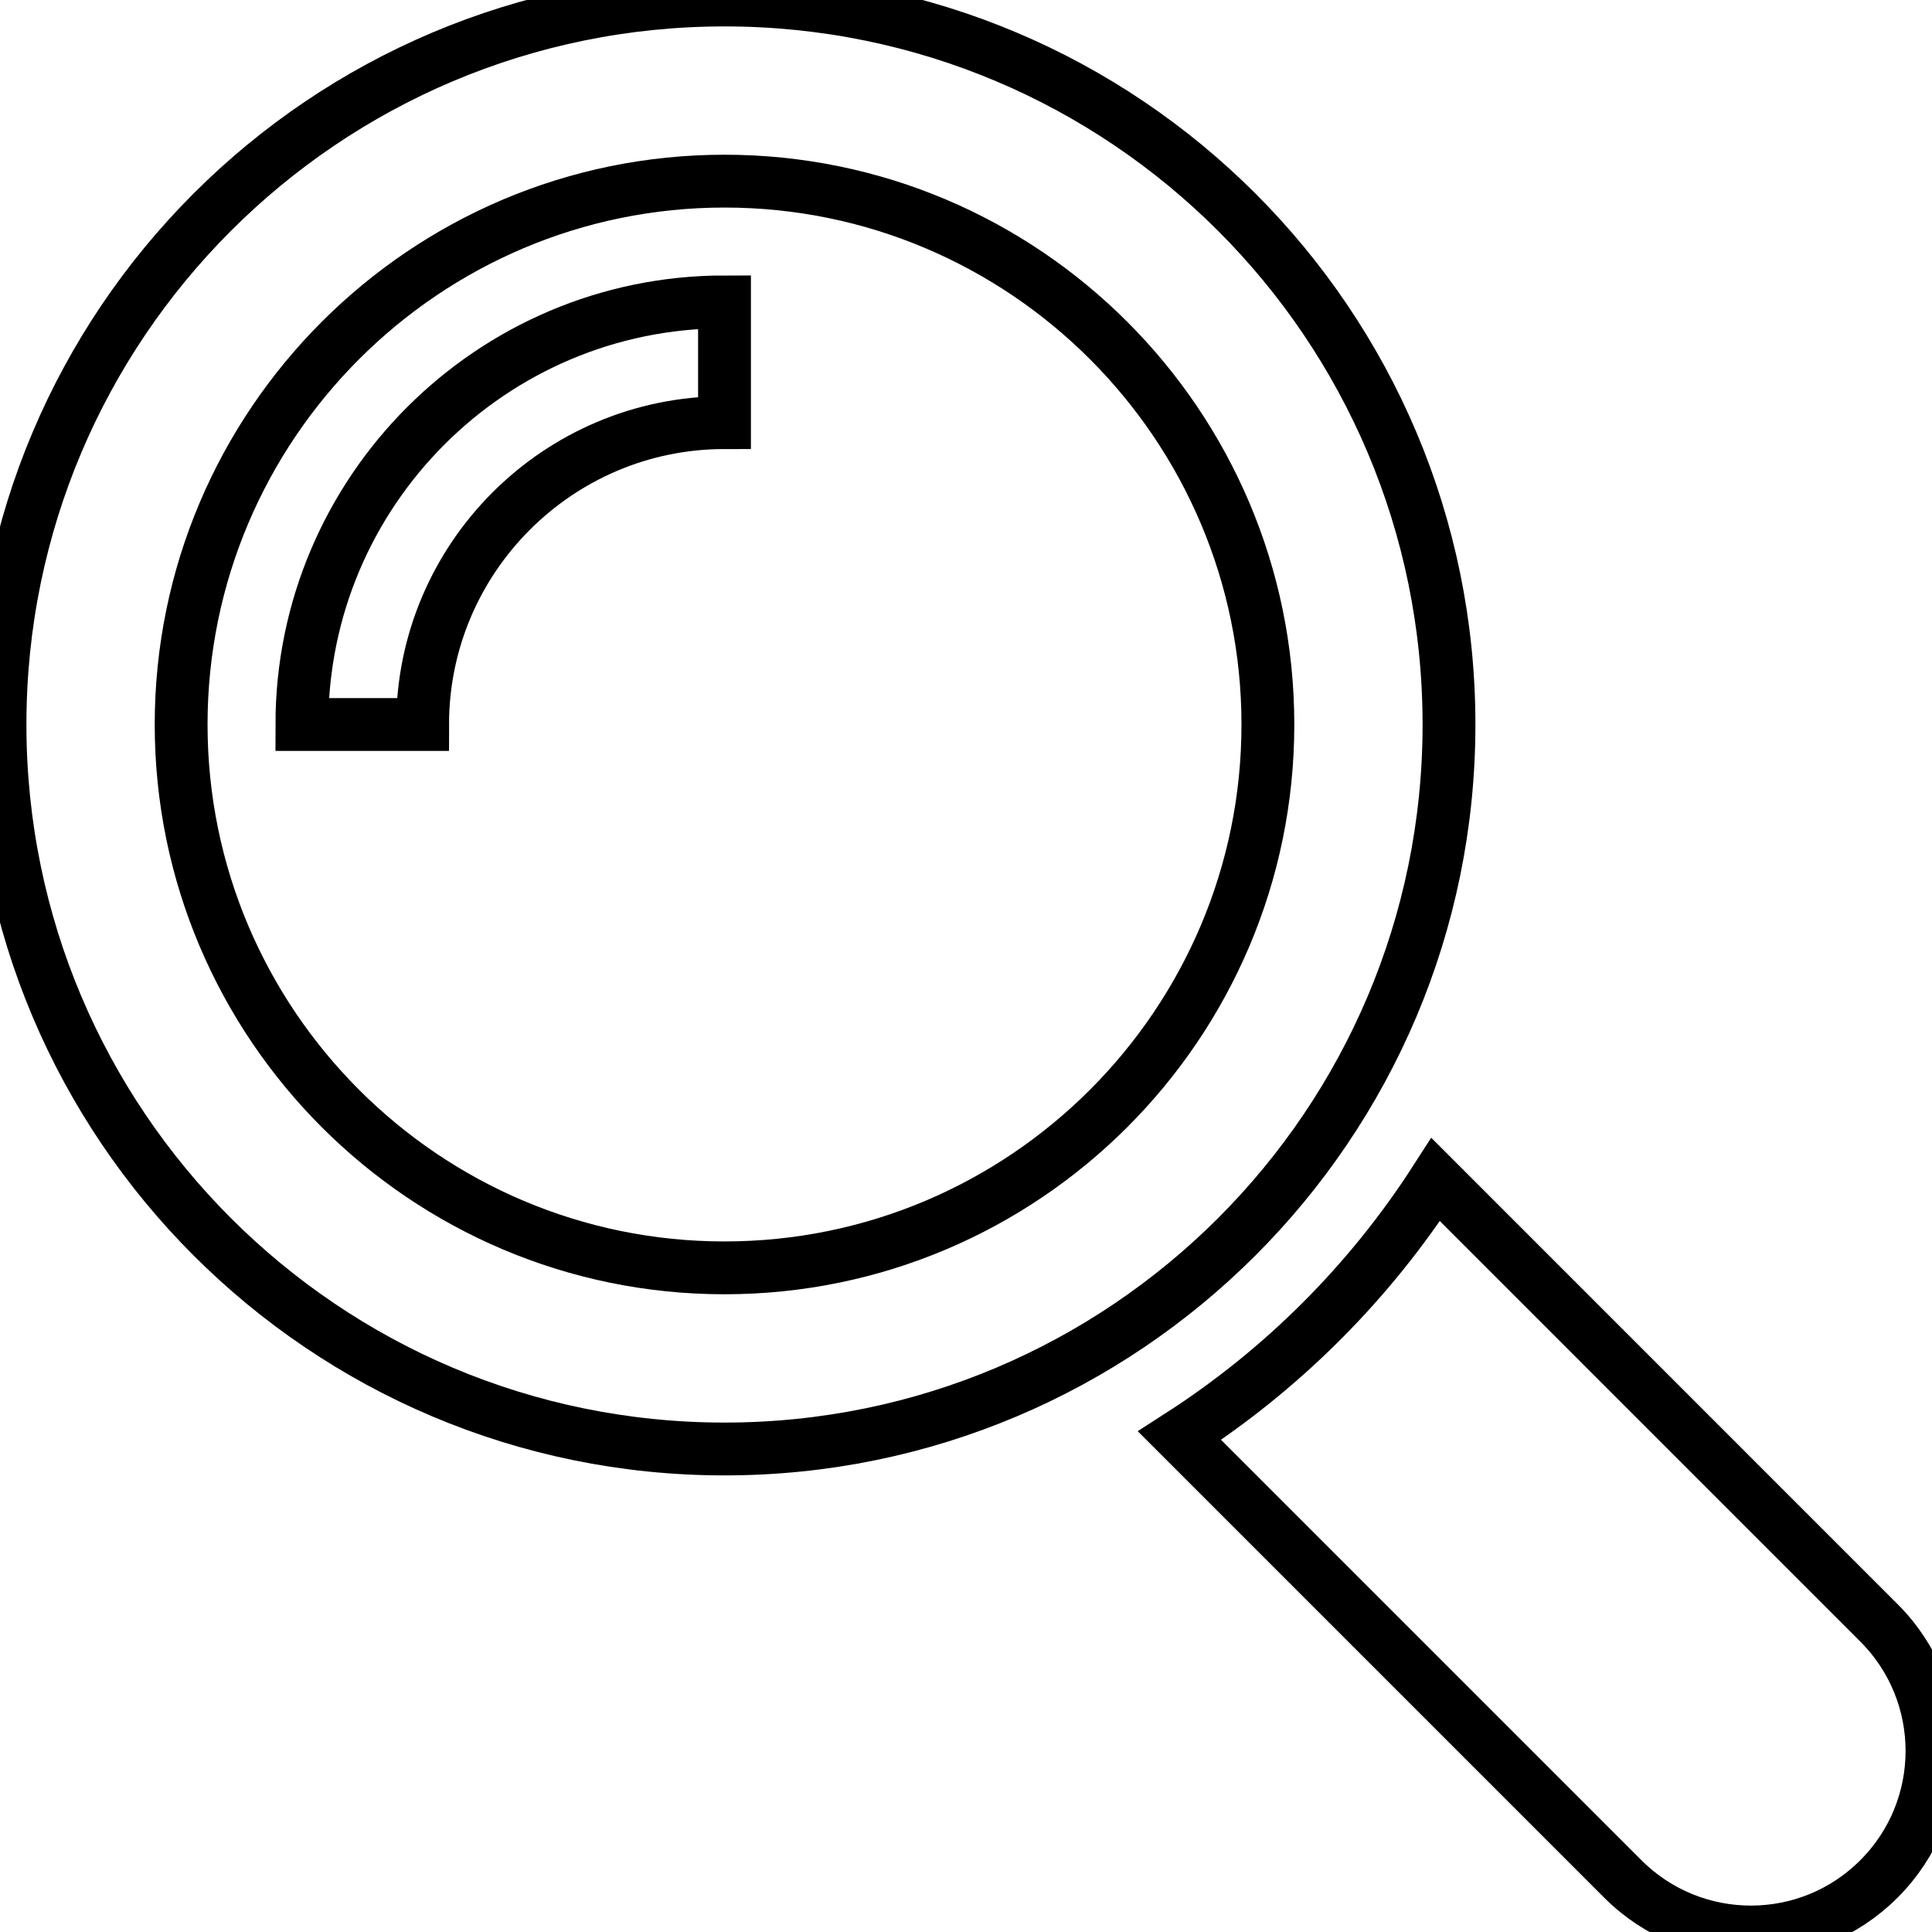
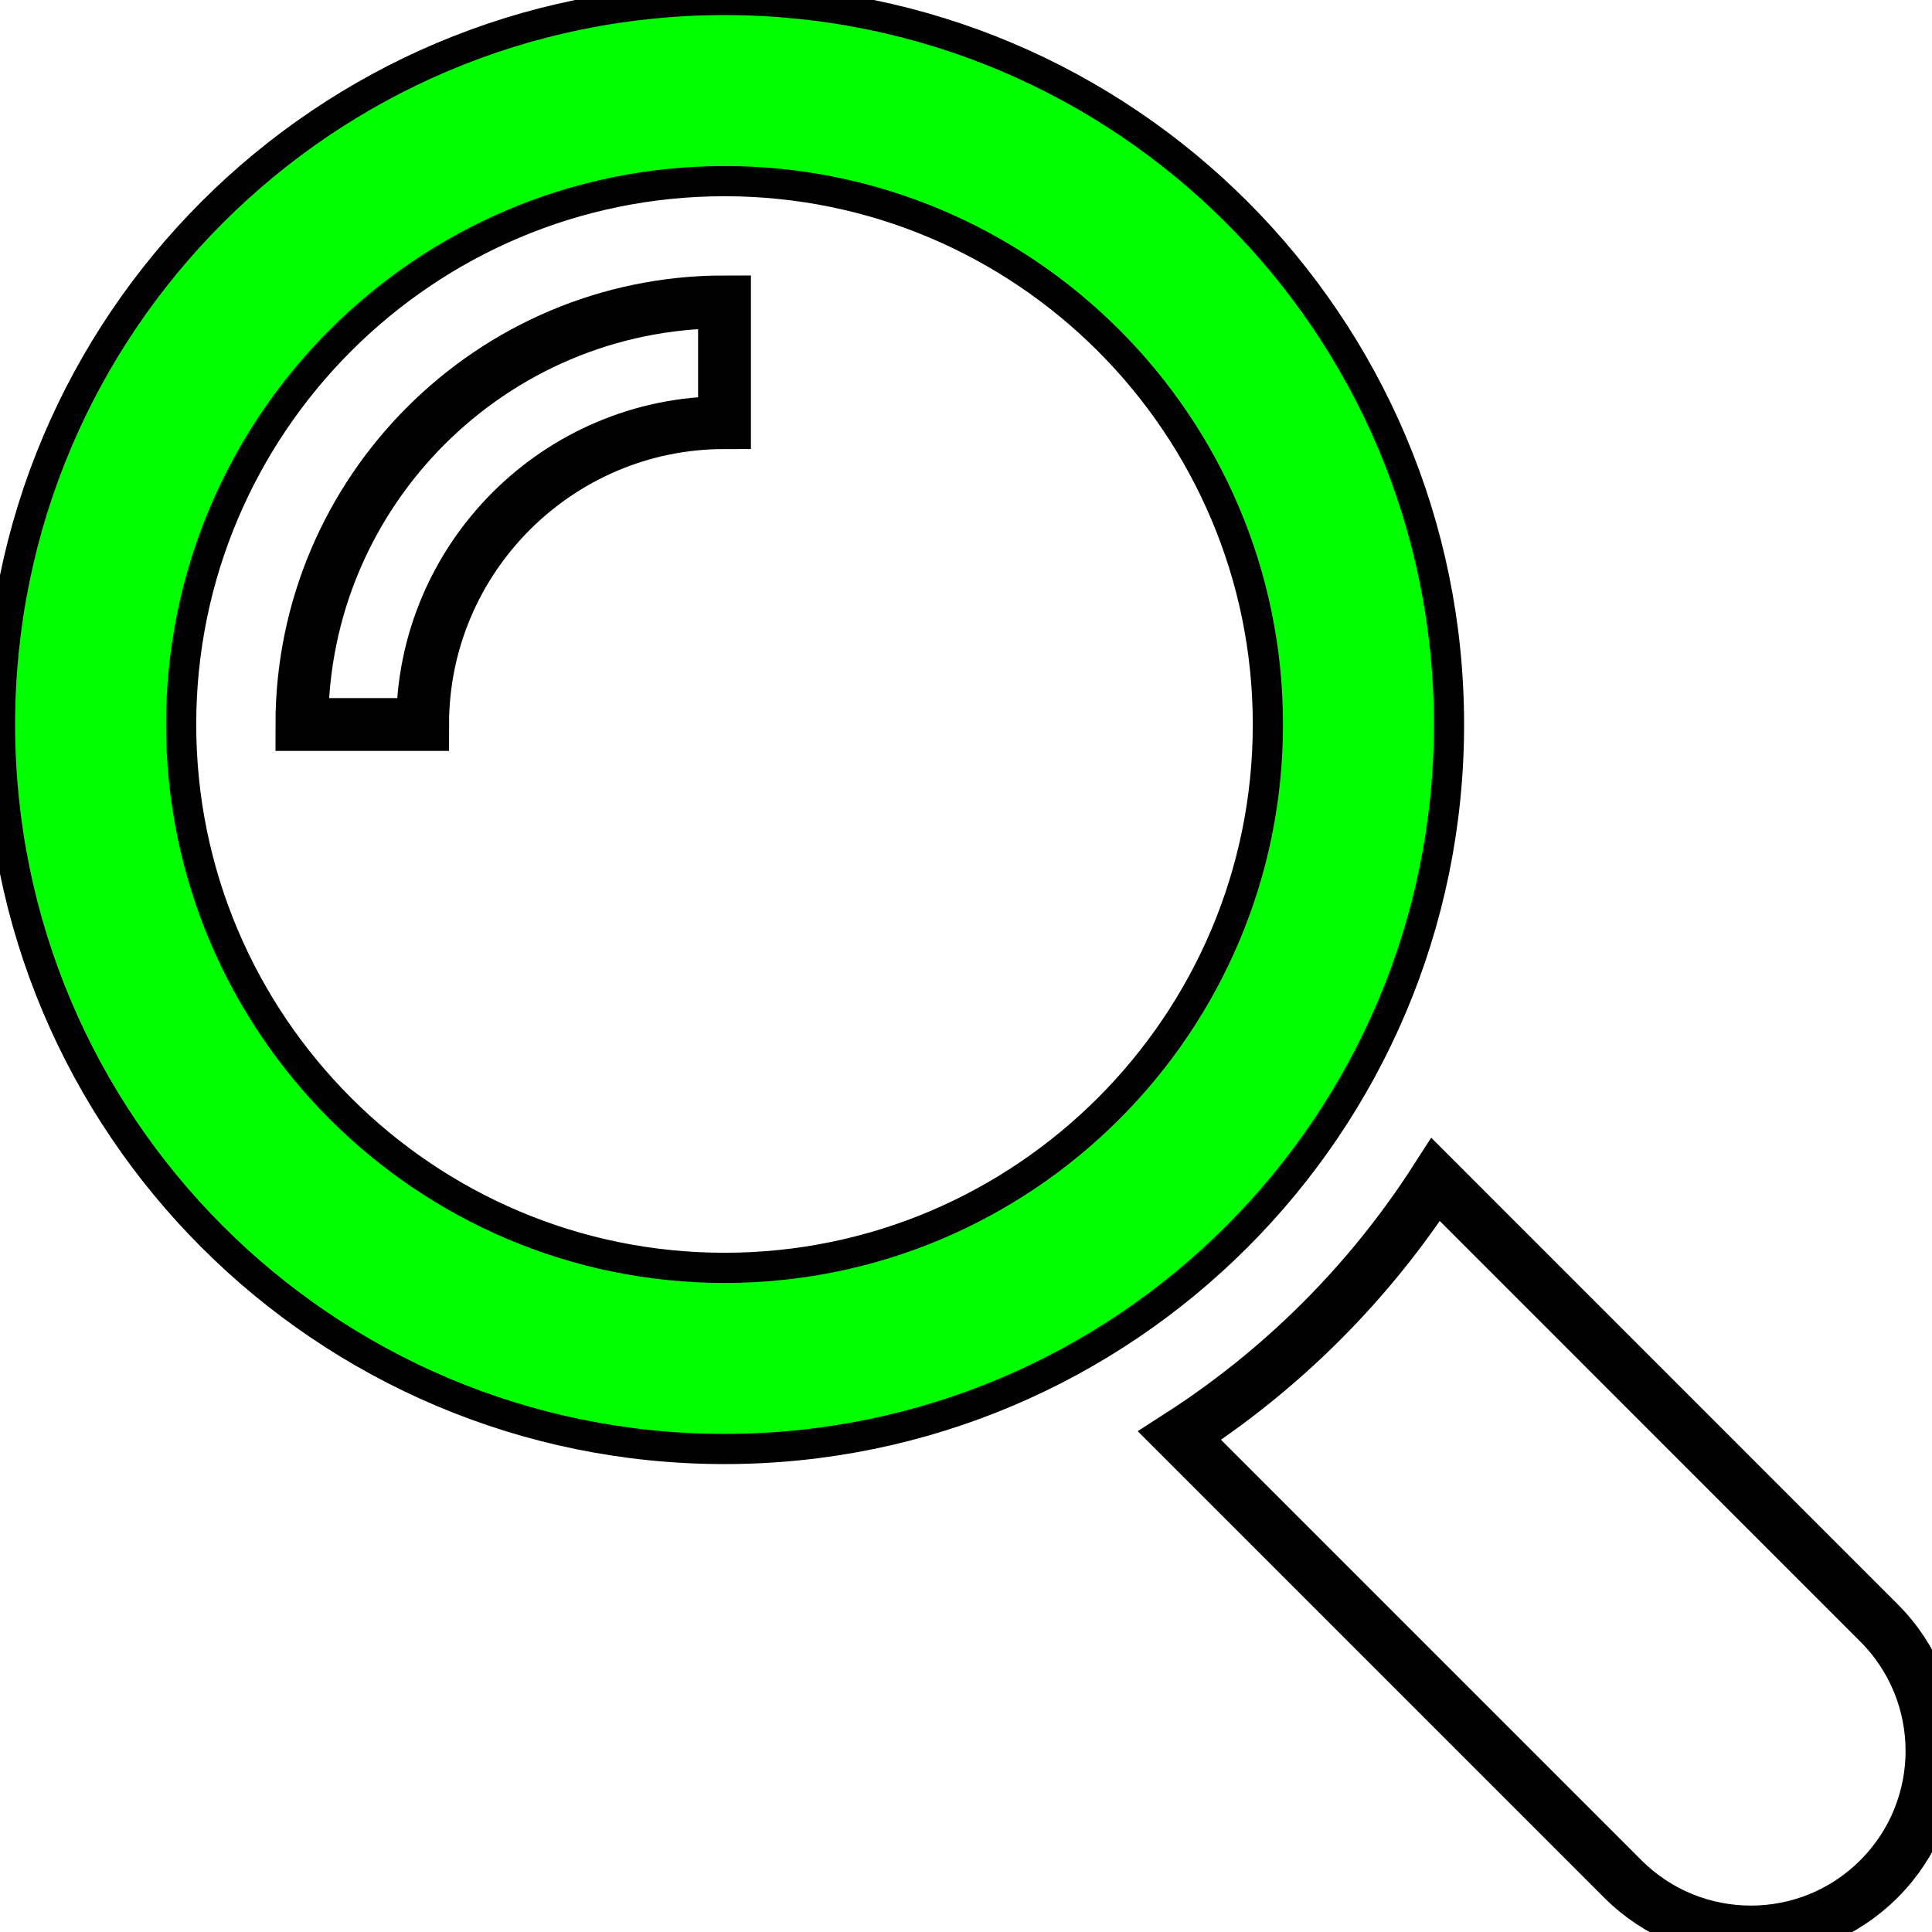
<svg xmlns="http://www.w3.org/2000/svg" version="1.1" id="Capa_1" x="0px" y="0px" width="512px" height="512px" viewBox="0 0 485.213 485.213" style="enable-background:new 0 0 485.213 485.213;" xml:space="preserve">
  <defs id="defs45" />
-   <g id="g3" style="fill:none;stroke:#000000;stroke-opacity:1;stroke-width:13.268;stroke-miterlimit:4;stroke-dasharray:none">
-     <g id="g5" style="fill:none;stroke:#000000;stroke-opacity:1;stroke-width:13.268;stroke-miterlimit:4;stroke-dasharray:none">
-       <path d="M471.882,407.567L360.567,296.243c-16.586,25.795-38.536,47.734-64.331,64.321l111.324,111.324    c17.772,17.768,46.587,17.768,64.321,0C489.654,454.149,489.654,425.334,471.882,407.567z" fill="#FFDA44" id="path7" style="fill:none;stroke:#000000;stroke-opacity:1;stroke-width:13.268;stroke-miterlimit:4;stroke-dasharray:none" />
-       <path d="M363.909,181.955C363.909,81.473,282.44,0,181.956,0C81.474,0,0.001,81.473,0.001,181.955s81.473,181.951,181.955,181.951    C282.44,363.906,363.909,282.437,363.909,181.955z M181.956,318.416c-75.252,0-136.465-61.208-136.465-136.46    c0-75.252,61.213-136.465,136.465-136.465c75.25,0,136.468,61.213,136.468,136.465    C318.424,257.208,257.206,318.416,181.956,318.416z" fill="#FFDA44" id="path9" style="fill:none;stroke:#000000;stroke-opacity:1;stroke-width:13.268;stroke-miterlimit:4;stroke-dasharray:none" />
-       <path d="M75.817,181.955h30.322c0-41.803,34.014-75.814,75.816-75.814V75.816C123.438,75.816,75.817,123.437,75.817,181.955z" fill="#FFDA44" id="path11" style="fill:none;stroke:#000000;stroke-opacity:1;stroke-width:13.268;stroke-miterlimit:4;stroke-dasharray:none" />
-     </g>
-   </g>
+   <path d="M 471.882,407.567 360.567,296.243 c -16.586,25.795 -38.536,47.734 -64.331,64.321 L 407.56,471.888 c 17.772,17.768 46.587,17.768 64.321,0 17.773,-17.739 17.773,-46.554 0.001,-64.321 z" id="path7" style="fill:none;stroke:#000000;stroke-width:13.268;stroke-miterlimit:4;stroke-dasharray:none;stroke-opacity:1" />
+   <path d="M 363.909,181.955 C 363.909,81.473 282.44,0 181.956,0 81.474,0 0.001,81.473 0.001,181.955 c 0,100.482 81.473,181.951 181.955,181.951 100.484,0 181.953,-81.469 181.953,-181.951 z M 181.956,318.416 c -75.252,0 -136.465,-61.208 -136.465,-136.46 0,-75.252 61.213,-136.465 136.465,-136.465 75.25,0 136.468,61.213 136.468,136.465 0,75.252 -61.218,136.46 -136.468,136.46 z" id="path9" style="fill:#00ff00;stroke:#000000;stroke-width:7.581;stroke-miterlimit:4;stroke-dasharray:none;stroke-opacity:1;fill-opacity:1" />
+   <path d="m 75.817,181.955 30.322,0 c 0,-41.803 34.014,-75.814 75.816,-75.814 l 0,-30.325 c -58.517,0 -106.138,47.621 -106.138,106.139 z" id="path11" style="fill:none;stroke:#000000;stroke-width:13.268;stroke-miterlimit:4;stroke-dasharray:none;stroke-opacity:1" />
  <g id="g13" style="fill:#ffff00" />
  <g id="g15" style="fill:#ffff00" />
  <g id="g17" style="fill:#ffff00" />
  <g id="g19" style="fill:#ffff00" />
  <g id="g21" style="fill:#ffff00" />
  <g id="g23" style="fill:#ffff00" />
  <g id="g25" style="fill:#ffff00" />
  <g id="g27" style="fill:#ffff00" />
  <g id="g29" style="fill:#ffff00" />
  <g id="g31" style="fill:#ffff00" />
  <g id="g33" style="fill:#ffff00" />
  <g id="g35" style="fill:#ffff00" />
  <g id="g37" style="fill:#ffff00" />
  <g id="g39" style="fill:#ffff00" />
  <g id="g41" style="fill:#ffff00" />
</svg>
